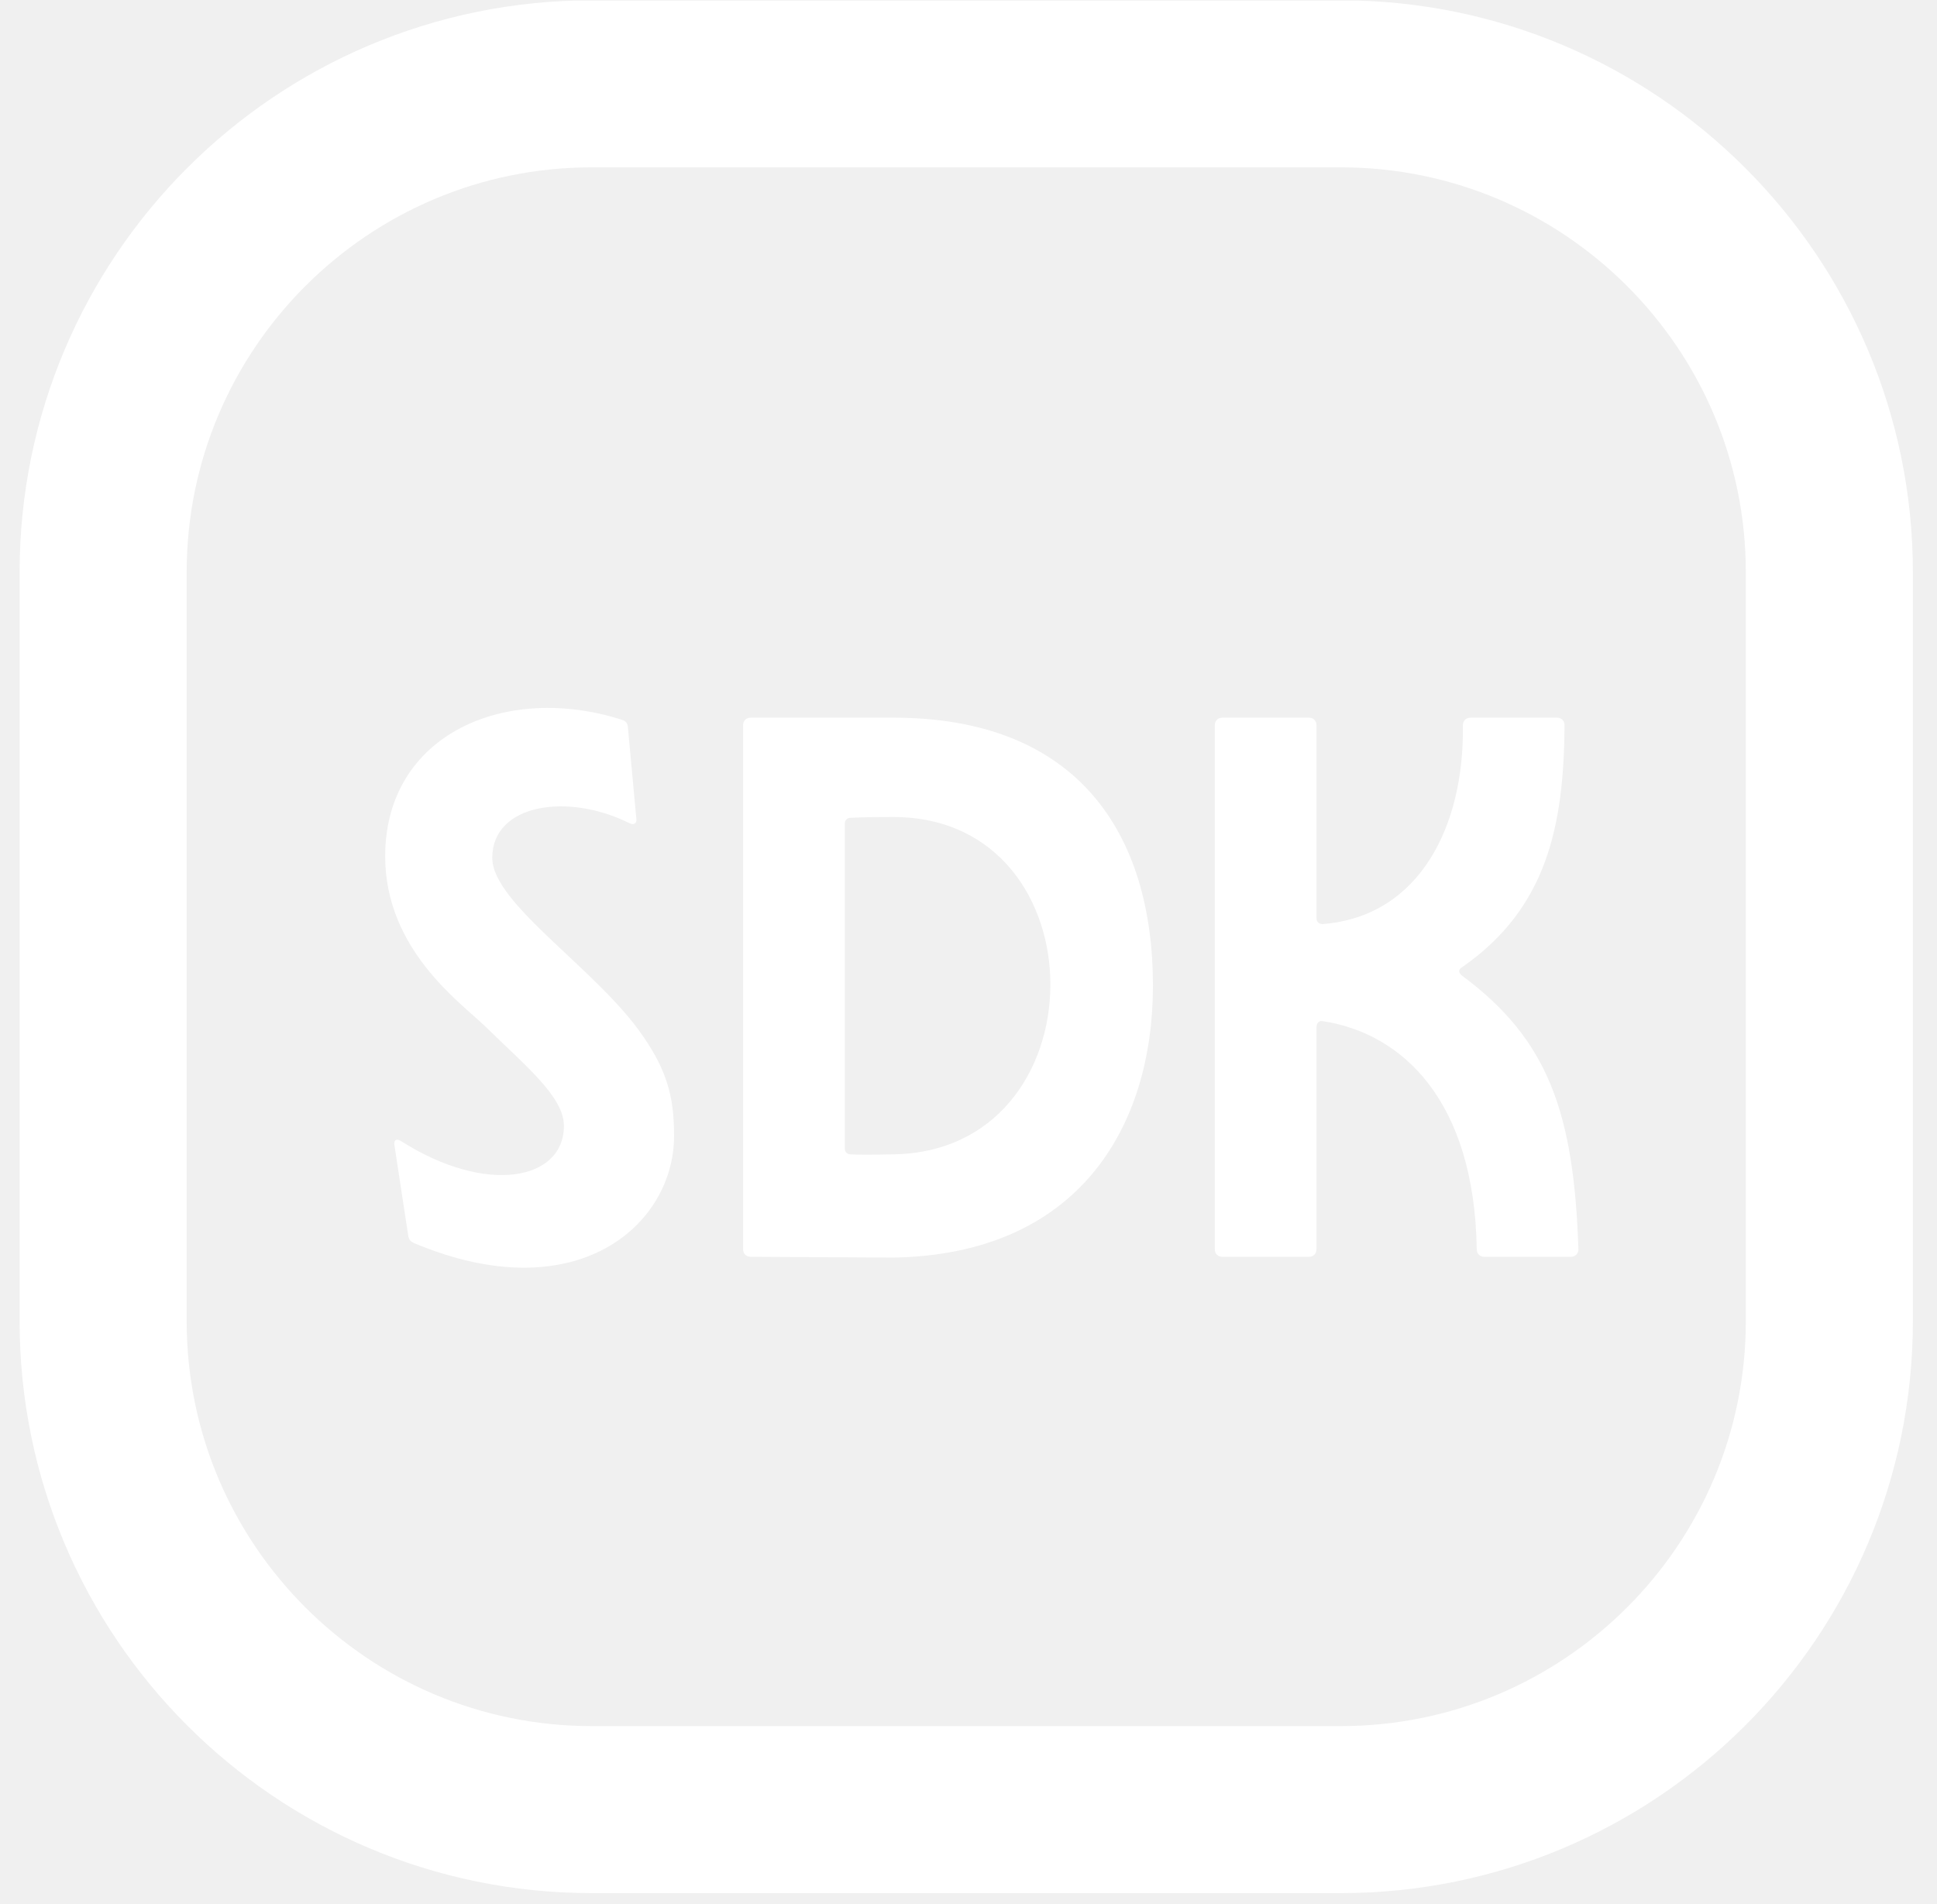
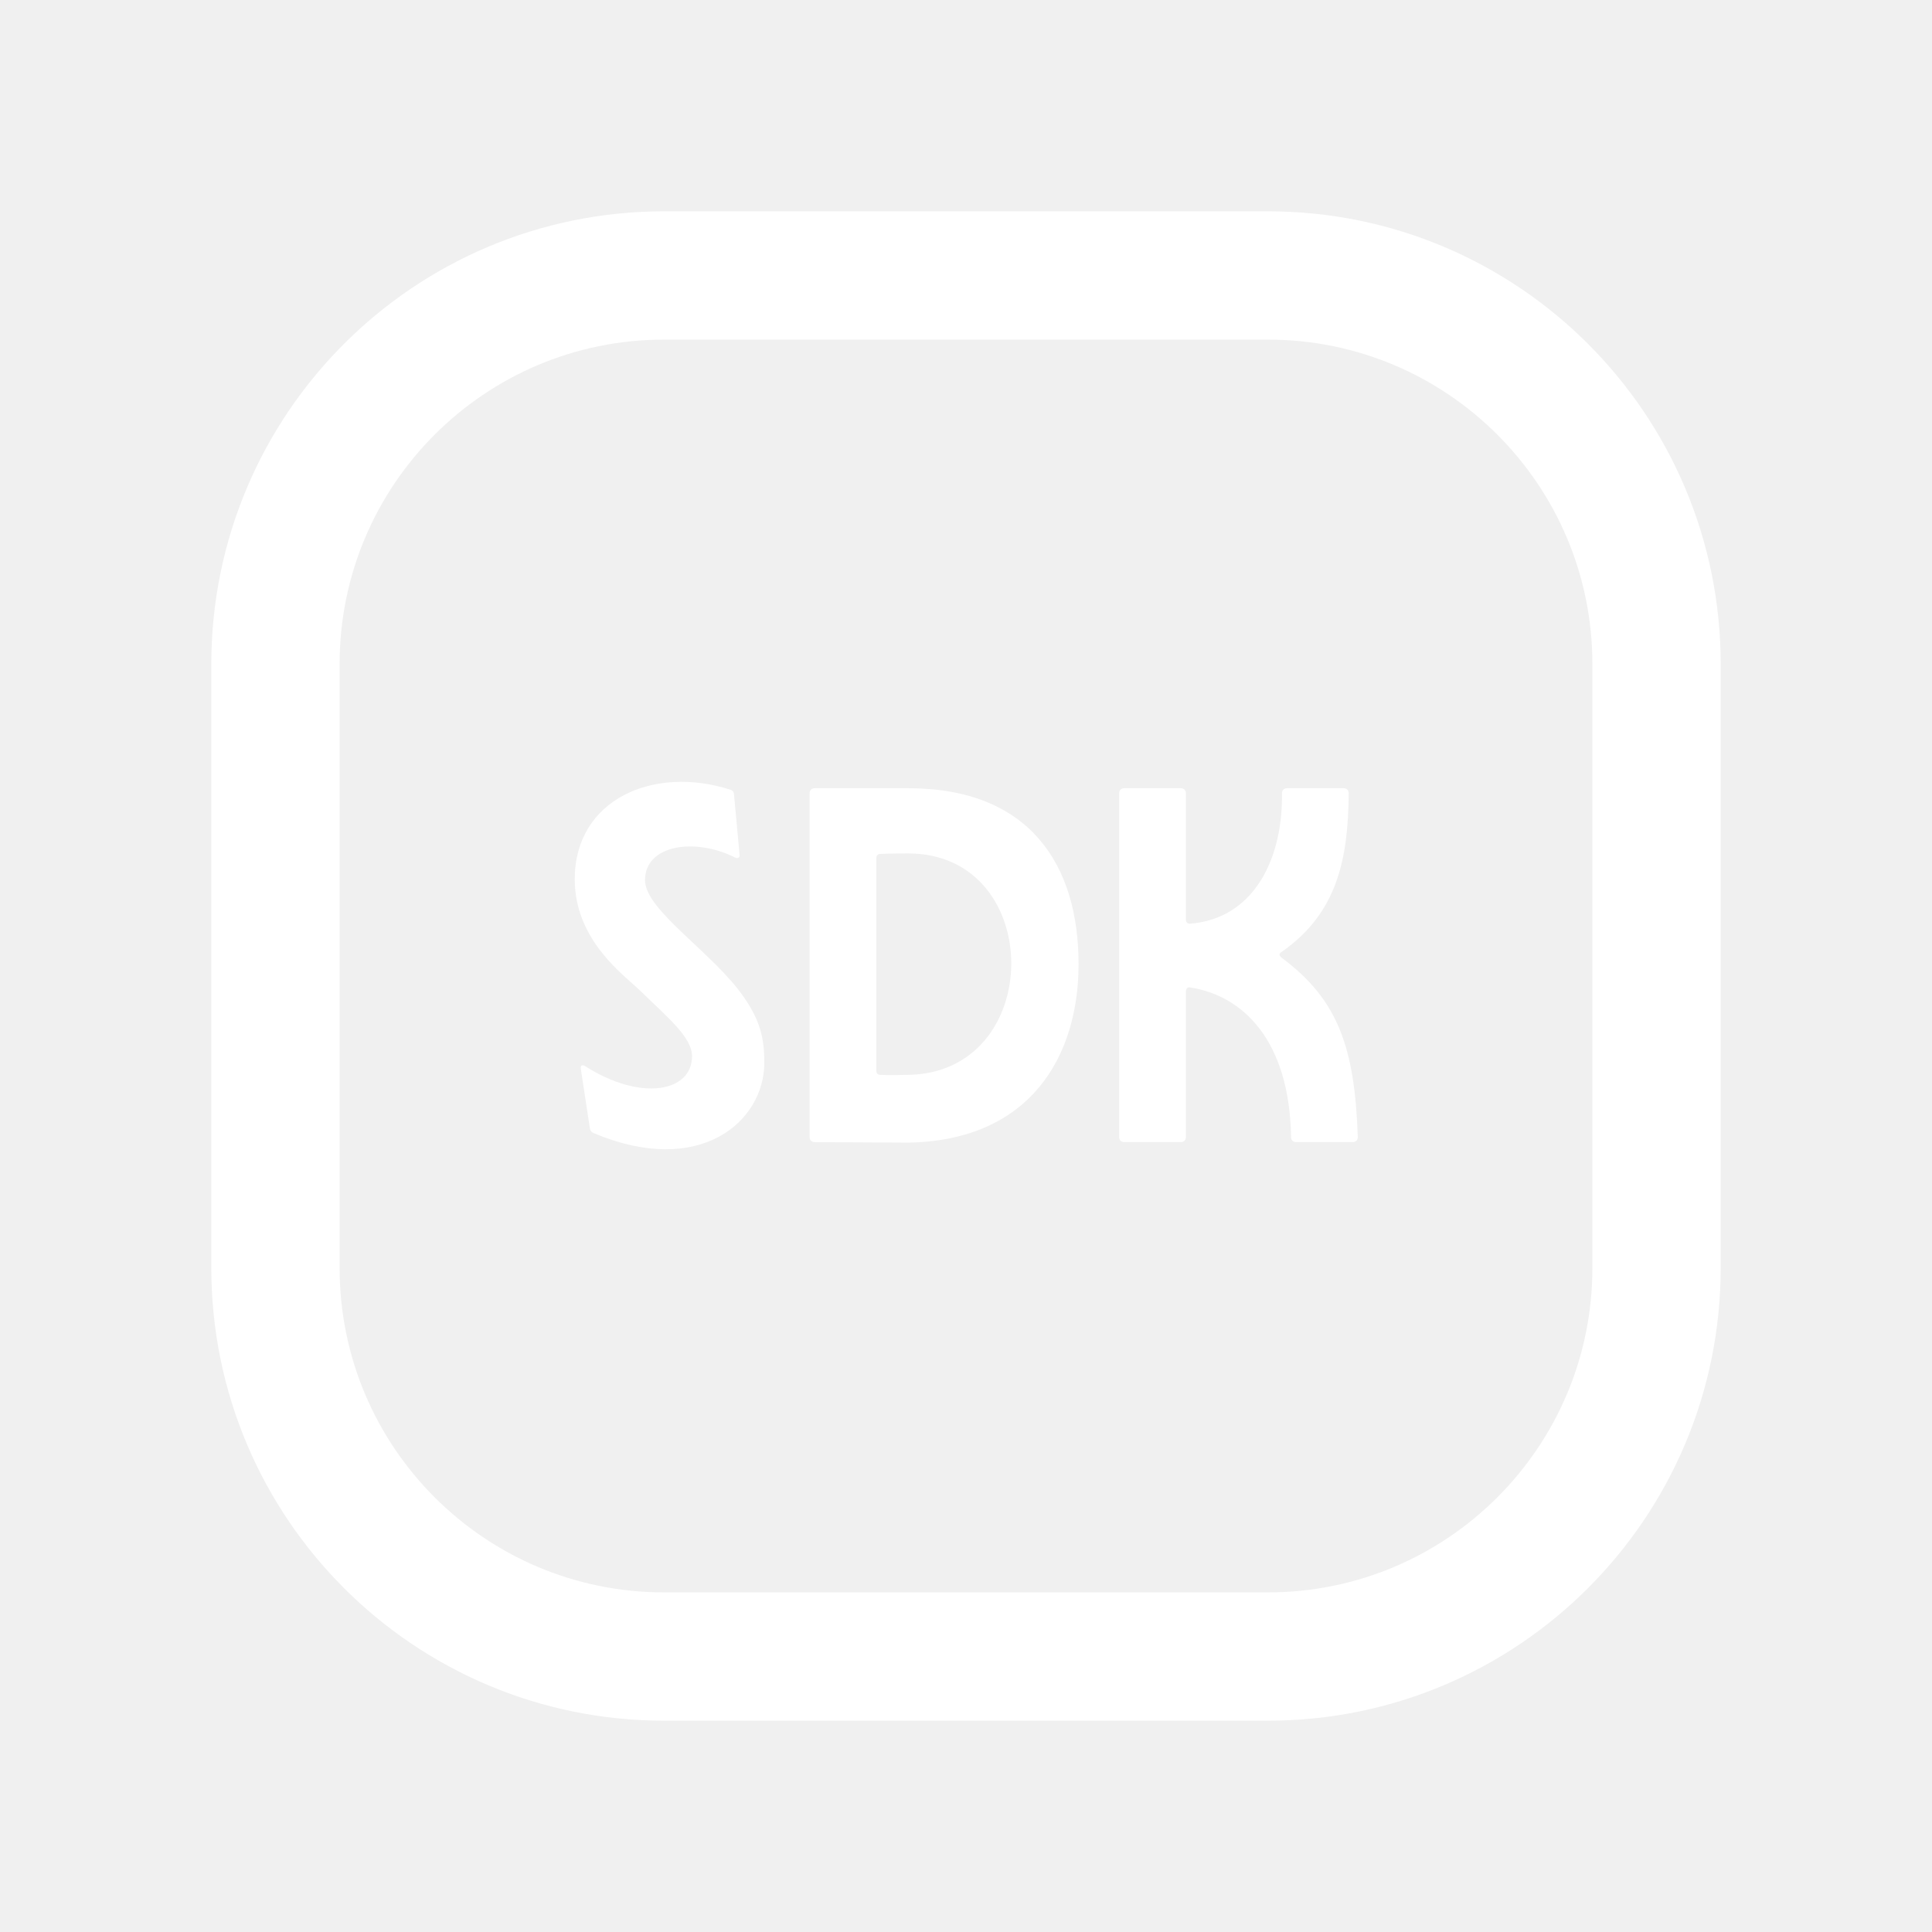
- <svg xmlns="http://www.w3.org/2000/svg" width="100%" height="100%" viewBox="0 0 176 173" version="1.1" xml:space="preserve" style="fill-rule:evenodd;clip-rule:evenodd;">
-   <g transform="matrix(1,0,0,1,-32742.2,-28118.2)">
-     <g id="Artboard13" transform="matrix(0.941176,0,0,0.925134,1932.81,2323.67)">
-       <rect x="32735" y="27882" width="187" height="187" style="fill:none;" />
-       <clipPath id="_clip1">
-         <rect x="32735" y="27882" width="187" height="187" />
-       </clipPath>
-       <g clip-path="url(#_clip1)">
-         <g transform="matrix(1.0625,0,0,1.08092,32012.5,27881.1)">
-           <path d="M846.211,52.792L846.211,120.844C846.211,145.347 826.317,165.241 801.813,165.241L733.762,165.241C709.258,165.241 689.364,145.347 689.364,120.844L689.364,52.792C689.364,28.289 709.258,8.395 733.762,8.395L801.813,8.395C826.317,8.395 846.211,28.289 846.211,52.792Z" style="fill:none;stroke:white;stroke-width:15.18px;" />
-         </g>
+ <svg xmlns="http://www.w3.org/2000/svg" width="128" height="128" viewBox="0 0 128 128" fill="none">
+   <rect x="18.25" y="18.25" width="91.5" height="91.5" rx="25.75" stroke="white" stroke-width="8.5" />
+   <g transform="matrix(0.4785,0,0,0.4785,21.3313,21.0123)">
+     <g transform="matrix(1,0,0,1,-32742.2,-28118.2)">
+       <g transform="matrix(0.941176,0,0,0.925134,1932.81,2323.67)">
        <g transform="matrix(1.0625,0,0,1.08092,32012.5,27881.1)">
          <path d="M737.041,66.84L737.811,75.17C737.881,75.59 737.601,75.8 737.181,75.59C731.581,72.79 724.721,73.84 724.721,78.74C724.721,82.94 734.311,88.89 738.441,94.98C740.611,98.13 741.241,100.51 741.241,104.01C741.241,112.13 732.351,119.97 717.581,113.74C717.301,113.6 717.161,113.46 717.091,113.11L715.831,104.85C715.761,104.36 716.041,104.22 716.461,104.5C724.161,109.4 731.231,108.07 731.231,103.1C731.231,100.44 727.731,97.64 724.021,94C721.851,91.9 714.991,87.07 714.991,78.6C714.991,67.54 725.911,62.78 736.551,66.21C736.831,66.28 737.041,66.56 737.041,66.84ZM748.211,115C747.791,115 747.511,114.72 747.511,114.3L747.511,66.7C747.511,66.28 747.791,66 748.211,66L761.161,66C777.961,66 784.751,76.57 784.751,90.36C784.751,103.24 777.961,114.79 761.161,115.07L748.211,115ZM756.751,105.13C756.751,105.48 756.961,105.69 757.311,105.69C758.571,105.76 760.881,105.69 760.881,105.69C780.201,105.69 780.271,75.03 761.161,75.03C760.461,75.03 758.571,75.03 757.311,75.1C756.961,75.1 756.751,75.31 756.751,75.66L756.751,105.13ZM790.372,66.7C790.372,66.28 790.652,66 791.072,66L798.912,66C799.332,66 799.612,66.28 799.612,66.7L799.612,84.2C799.612,84.55 799.822,84.76 800.172,84.76C809.062,84.06 813.052,75.73 812.912,66.7C812.912,66.28 813.192,66 813.612,66L821.452,66C821.872,66 822.152,66.28 822.152,66.7C822.082,75.73 820.612,83.29 812.842,88.68C812.492,88.89 812.492,89.17 812.842,89.45C820.682,95.26 822.992,101.91 823.412,114.3C823.412,114.72 823.132,115 822.712,115L814.872,115C814.452,115 814.172,114.72 814.172,114.3C813.962,100.93 807.522,94.7 800.172,93.58C799.822,93.51 799.612,93.79 799.612,94.14L799.612,114.3C799.612,114.72 799.332,115 798.912,115L791.072,115C790.652,115 790.372,114.72 790.372,114.3L790.372,66.7Z" style="fill:white;fill-rule:nonzero;" />
-         </g>
-         <g transform="matrix(1.0625,0,0,1.08092,32936.6,27881.1)">
-           <path d="M164.529,52.792L164.529,120.844C164.529,145.347 144.635,165.241 120.132,165.241L52.08,165.241C27.577,165.241 7.683,145.347 7.683,120.844L7.683,52.792C7.683,28.289 27.577,8.395 52.08,8.395L120.132,8.395C144.635,8.395 164.529,28.289 164.529,52.792Z" style="fill:none;stroke:white;stroke-width:15.18px;" />
        </g>
      </g>
    </g>
  </g>
</svg>
